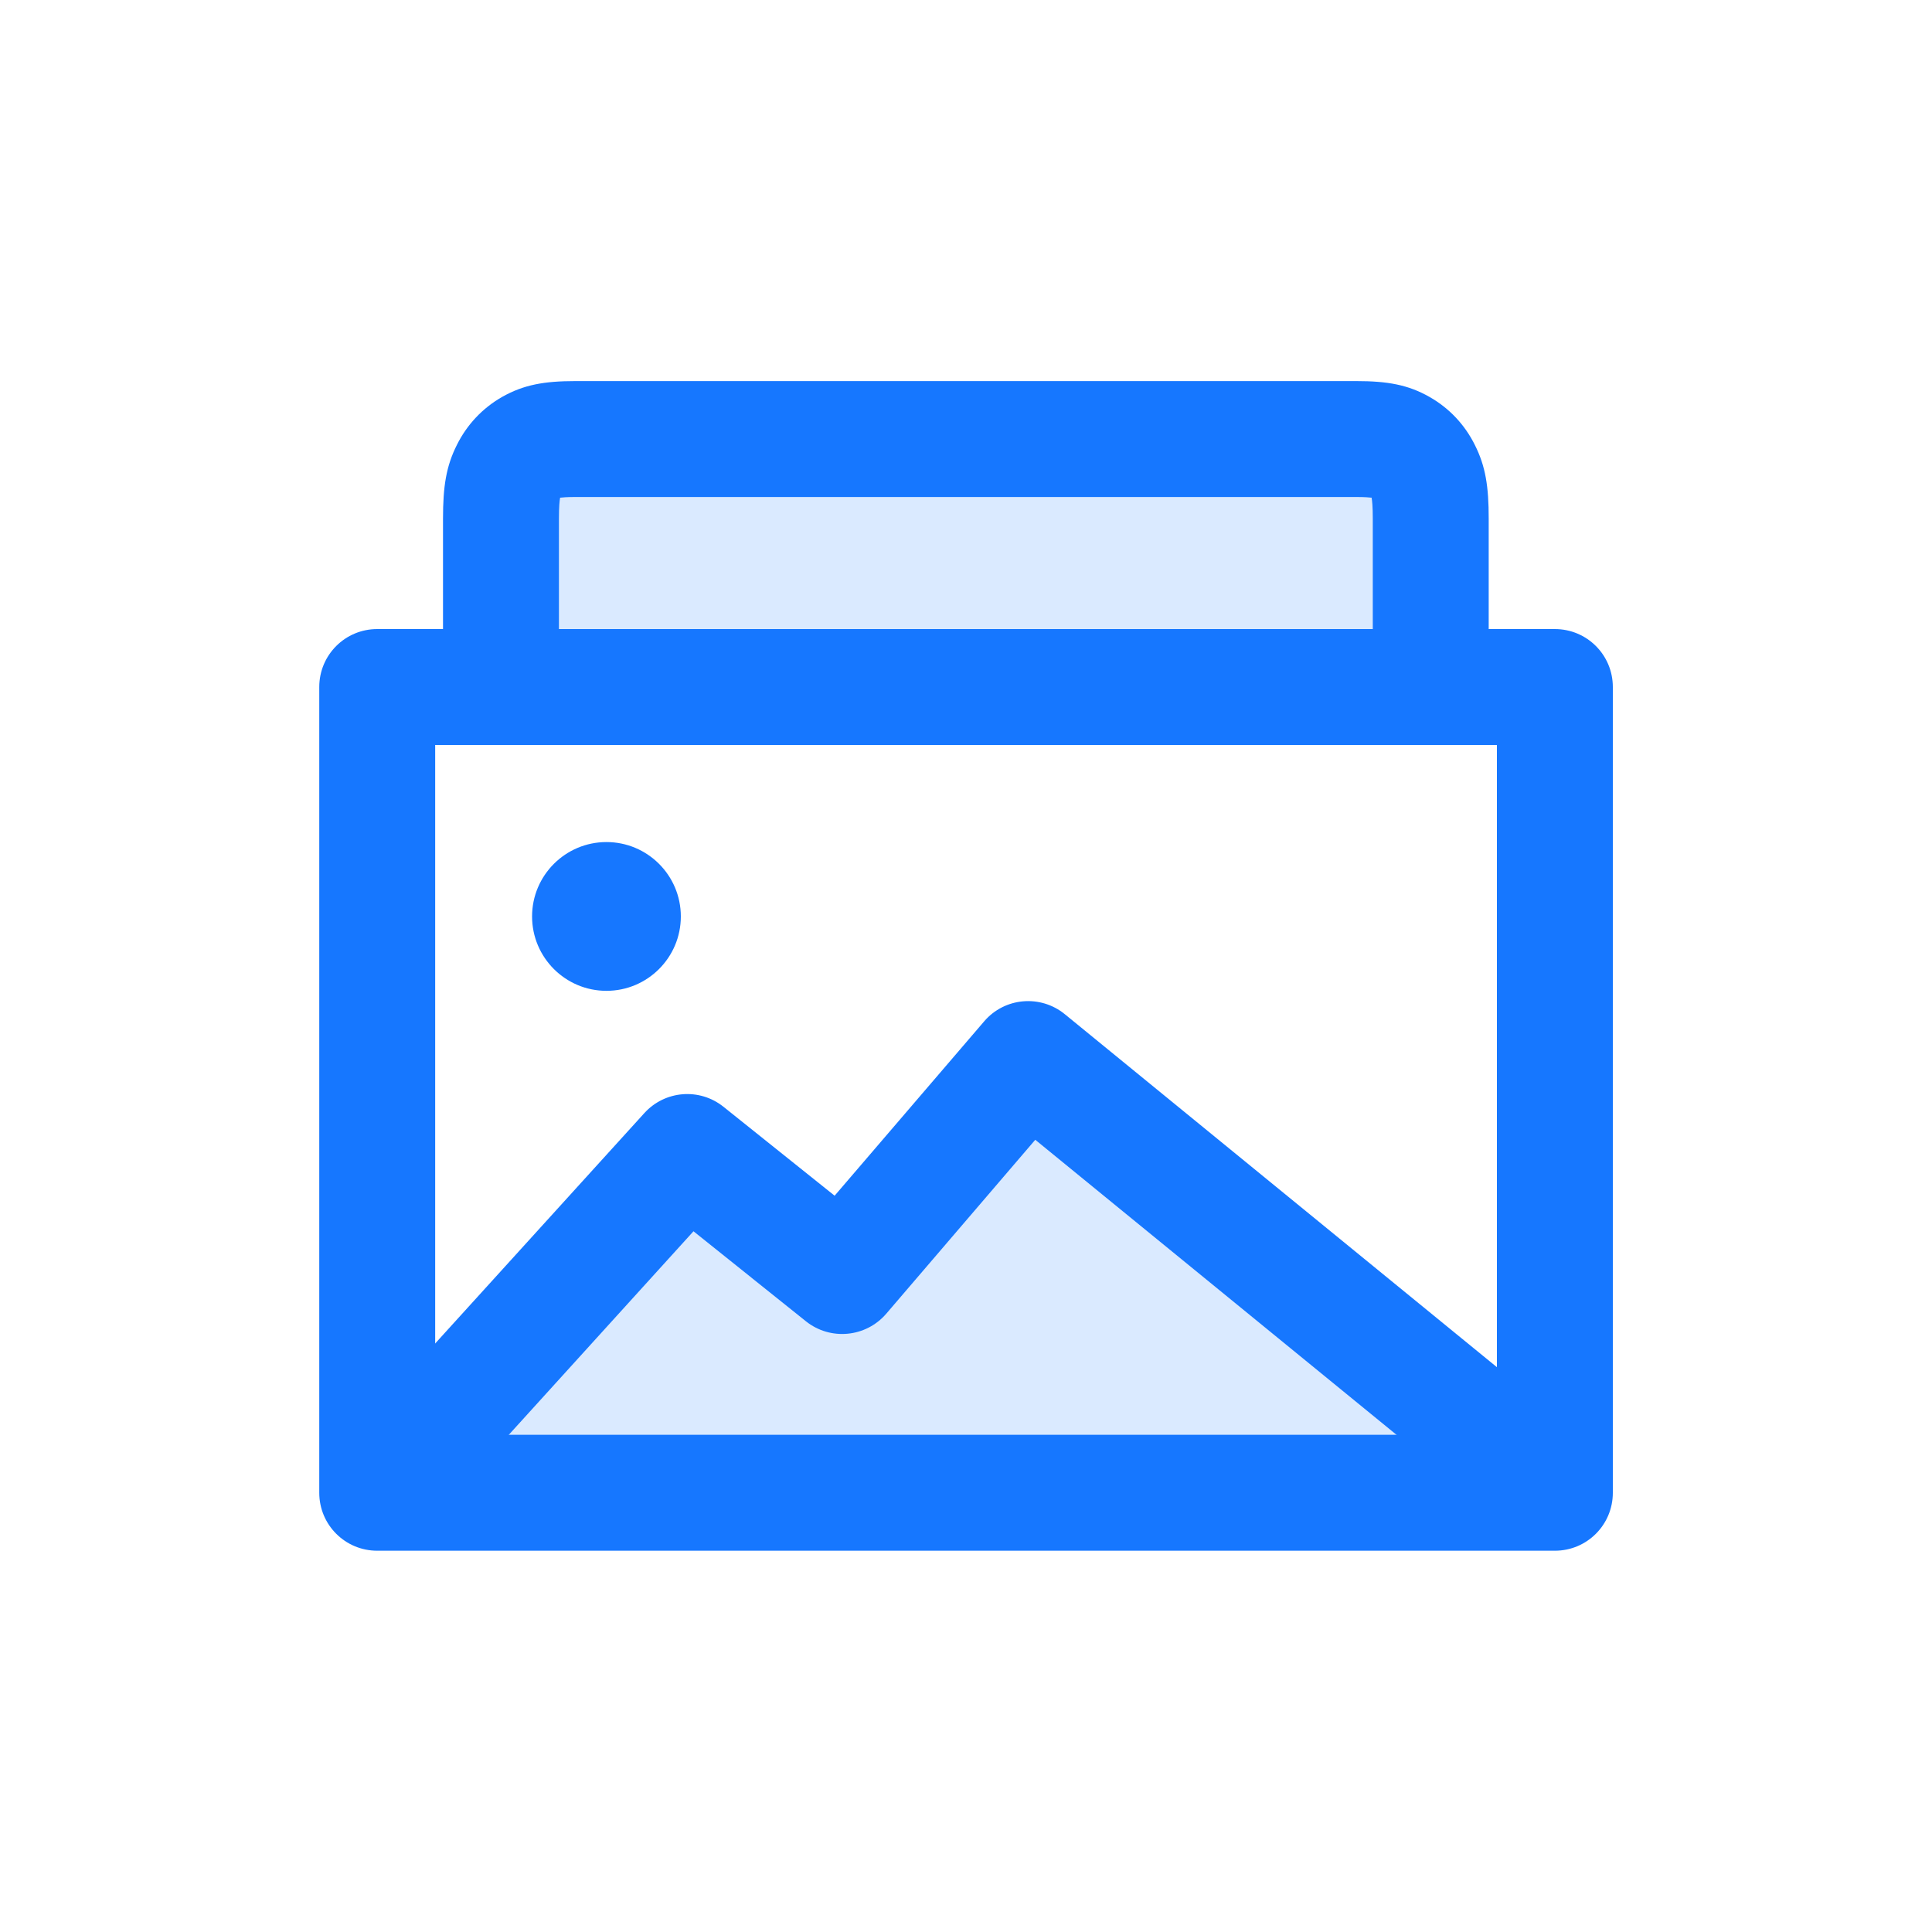
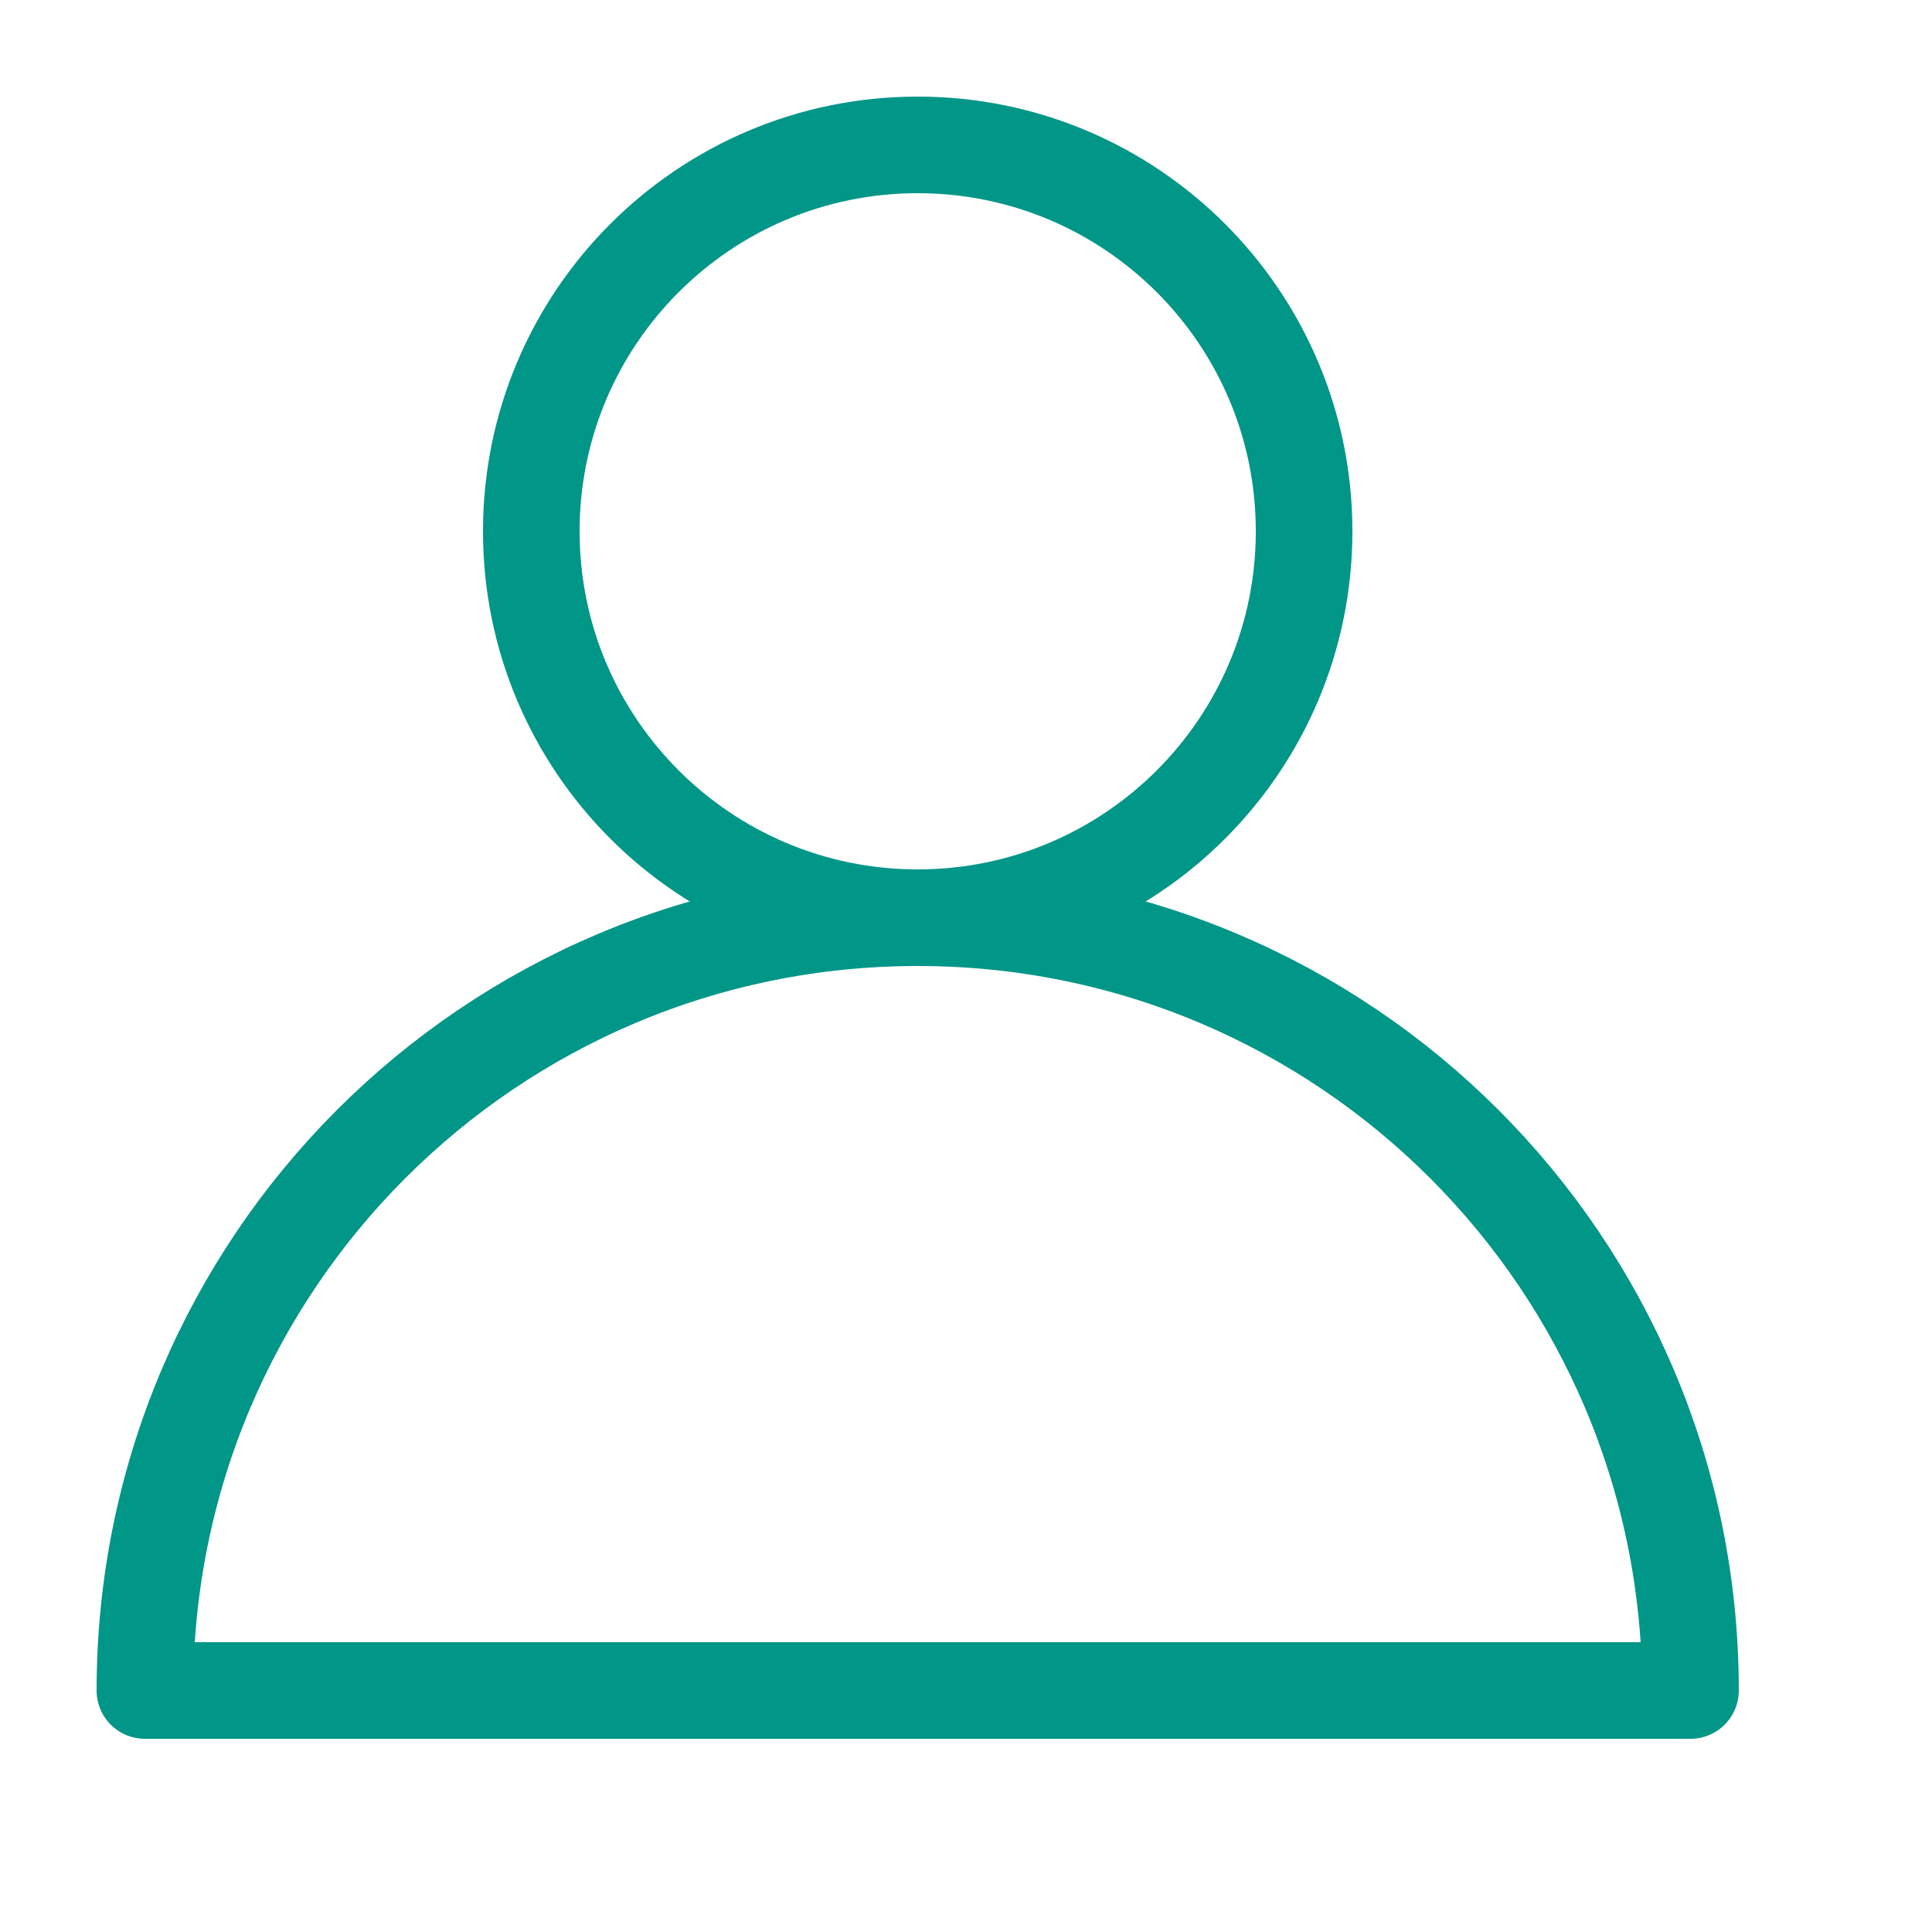
- <svg xmlns="http://www.w3.org/2000/svg" width="20" height="20" viewBox="0 0 20 20" fill="none">
-   <path d="M5.188 7.114V5.369C5.188 5.083 5.215 4.98 5.268 4.875C5.32 4.771 5.397 4.689 5.495 4.633C5.593 4.577 5.691 4.547 5.959 4.547H14.041C14.309 4.547 14.407 4.577 14.505 4.633C14.603 4.689 14.68 4.771 14.732 4.875C14.785 4.98 14.812 5.083 14.812 5.369V7.114" fill="#1677ff" fill-opacity="0.16" />
-   <path fill-rule="evenodd" clip-rule="evenodd" d="M5.798 5.152C5.798 5.154 5.797 5.156 5.797 5.16C5.793 5.183 5.786 5.24 5.786 5.368V7.112C5.786 7.443 5.517 7.712 5.186 7.712C4.855 7.712 4.586 7.443 4.586 7.112V5.368C4.586 5.037 4.618 4.827 4.73 4.605M5.798 5.152C5.822 5.149 5.869 5.145 5.957 5.145H14.04C14.128 5.145 14.175 5.149 14.199 5.152C14.199 5.154 14.199 5.156 14.2 5.16C14.204 5.183 14.211 5.24 14.211 5.368V7.112C14.211 7.443 14.48 7.712 14.811 7.712C15.142 7.712 15.411 7.443 15.411 7.112V5.368C15.411 5.037 15.379 4.827 15.267 4.605L15.267 4.605C15.164 4.398 15.005 4.227 14.8 4.11L14.8 4.11C14.576 3.982 14.361 3.945 14.04 3.945H5.957C5.636 3.945 5.421 3.982 5.196 4.11L5.196 4.11C4.992 4.227 4.833 4.398 4.73 4.605M14.194 5.142C14.194 5.141 14.193 5.141 14.193 5.141C14.193 5.141 14.194 5.141 14.194 5.142C14.194 5.142 14.194 5.142 14.194 5.142L14.194 5.142C14.195 5.143 14.195 5.144 14.196 5.144C14.199 5.147 14.201 5.149 14.204 5.151C14.202 5.15 14.202 5.15 14.202 5.15C14.202 5.15 14.203 5.151 14.206 5.152M14.218 5.13L14.194 5.142C14.194 5.142 14.194 5.142 14.194 5.142L14.218 5.13L14.218 5.13ZM14.218 5.13L14.218 5.13L14.502 4.633L14.218 5.13Z" fill="#1677ff" />
-   <path d="M4.086 15.259L7.112 11.925L8.716 13.209L10.641 10.963L15.9 15.259" fill="#1677ff" fill-opacity="0.16" />
-   <path fill-rule="evenodd" clip-rule="evenodd" d="M10.188 10.573C10.4 10.325 10.771 10.293 11.023 10.499L16.282 14.795C16.539 15.004 16.577 15.382 16.368 15.639C16.158 15.895 15.78 15.934 15.523 15.724L10.717 11.799L9.174 13.6C8.963 13.845 8.596 13.88 8.343 13.678L7.179 12.746L4.533 15.662C4.31 15.908 3.93 15.926 3.685 15.704C3.44 15.481 3.421 15.101 3.644 14.856L6.67 11.523C6.883 11.288 7.241 11.259 7.489 11.457L8.64 12.378L10.188 10.573Z" fill="#1677ff" />
-   <path fill-rule="evenodd" clip-rule="evenodd" d="M3.305 7.112C3.305 6.78 3.573 6.512 3.905 6.512H16.096C16.428 6.512 16.696 6.78 16.696 7.112V15.453C16.696 15.785 16.428 16.053 16.096 16.053H3.905C3.573 16.053 3.305 15.785 3.305 15.453V7.112ZM4.505 7.712V14.853H15.496V7.712H4.505Z" fill="#1677ff" />
-   <path fill-rule="evenodd" clip-rule="evenodd" d="M6.278 10.257C6.703 10.257 7.048 9.912 7.048 9.487C7.048 9.062 6.703 8.717 6.278 8.717C5.853 8.717 5.508 9.062 5.508 9.487C5.508 9.912 5.853 10.257 6.278 10.257Z" fill="#1677ff" />
+ <svg xmlns="http://www.w3.org/2000/svg" id="a" width="20" height="20" viewBox="0 0 20 20">
+   <circle cx="9.5" cy="5.5" r="4" style="fill:none; stroke:#009688; stroke-linecap:square; stroke-linejoin:round;" />
+   <path d="M17.5,17.5c0-4.42-3.58-8-8-8S1.5,13.08,1.5,17.5h16Z" style="fill:none; stroke:#009688; stroke-linecap:square; stroke-linejoin:round;" />
</svg>
